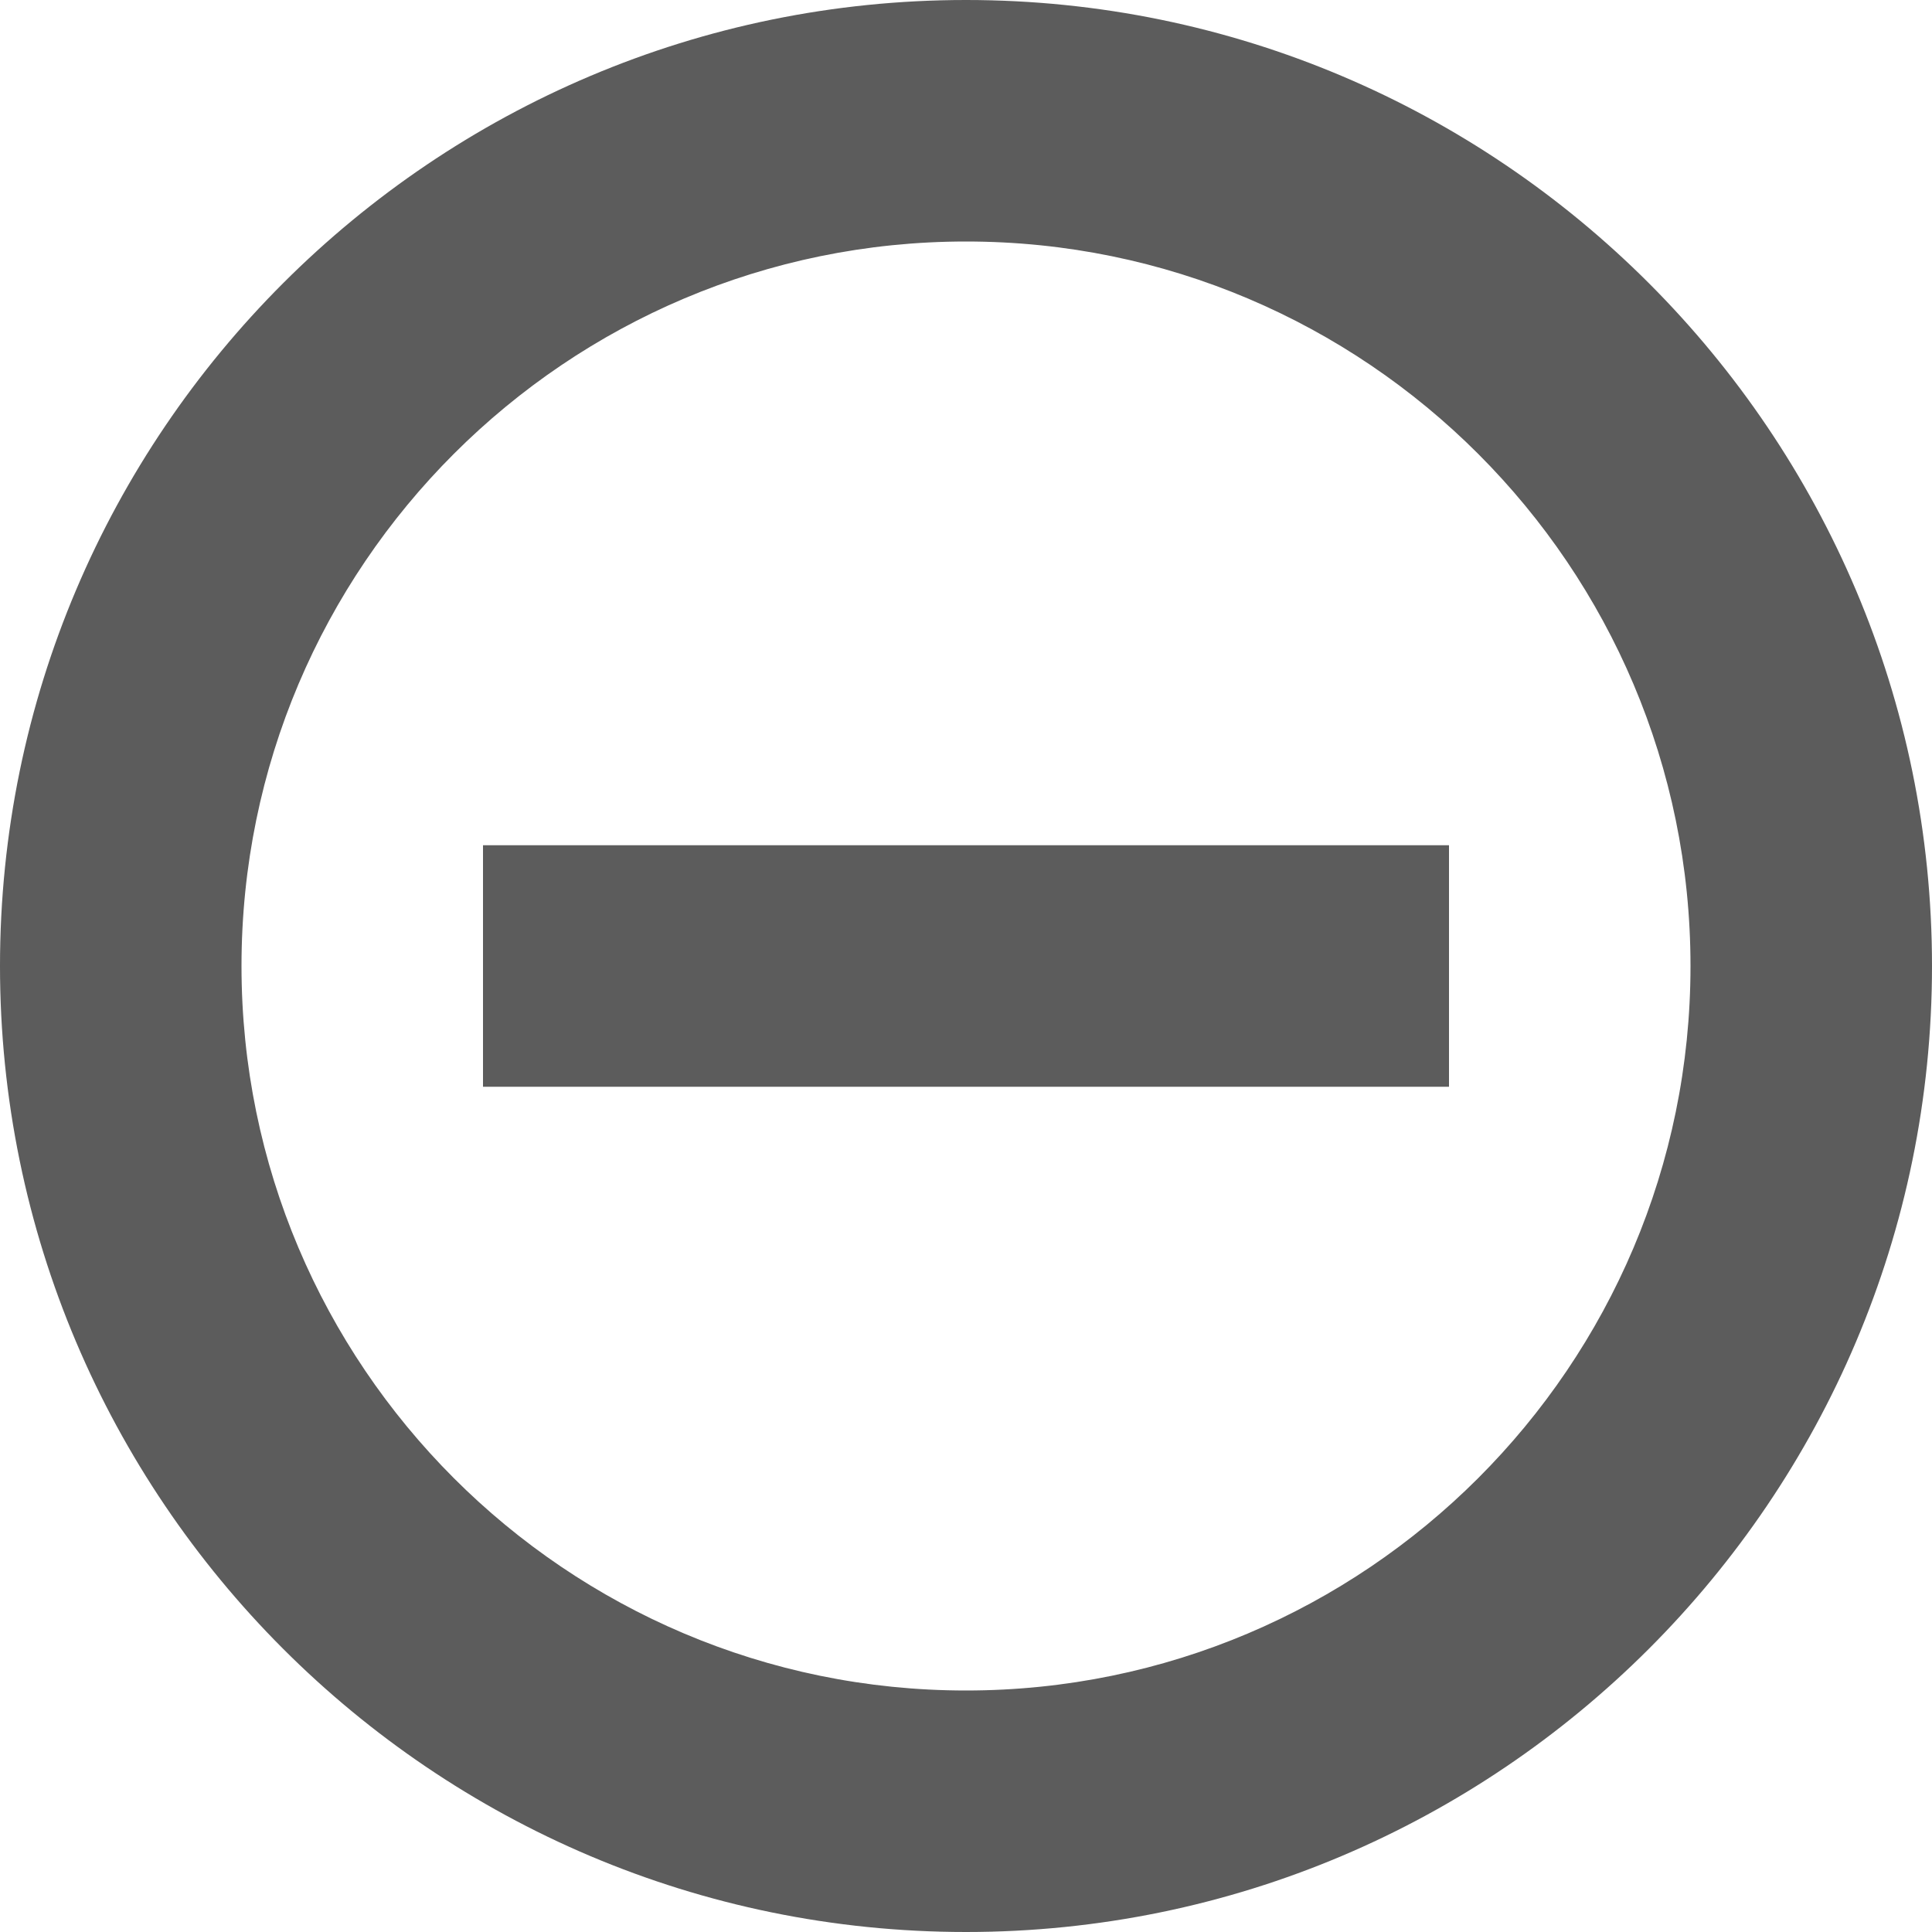
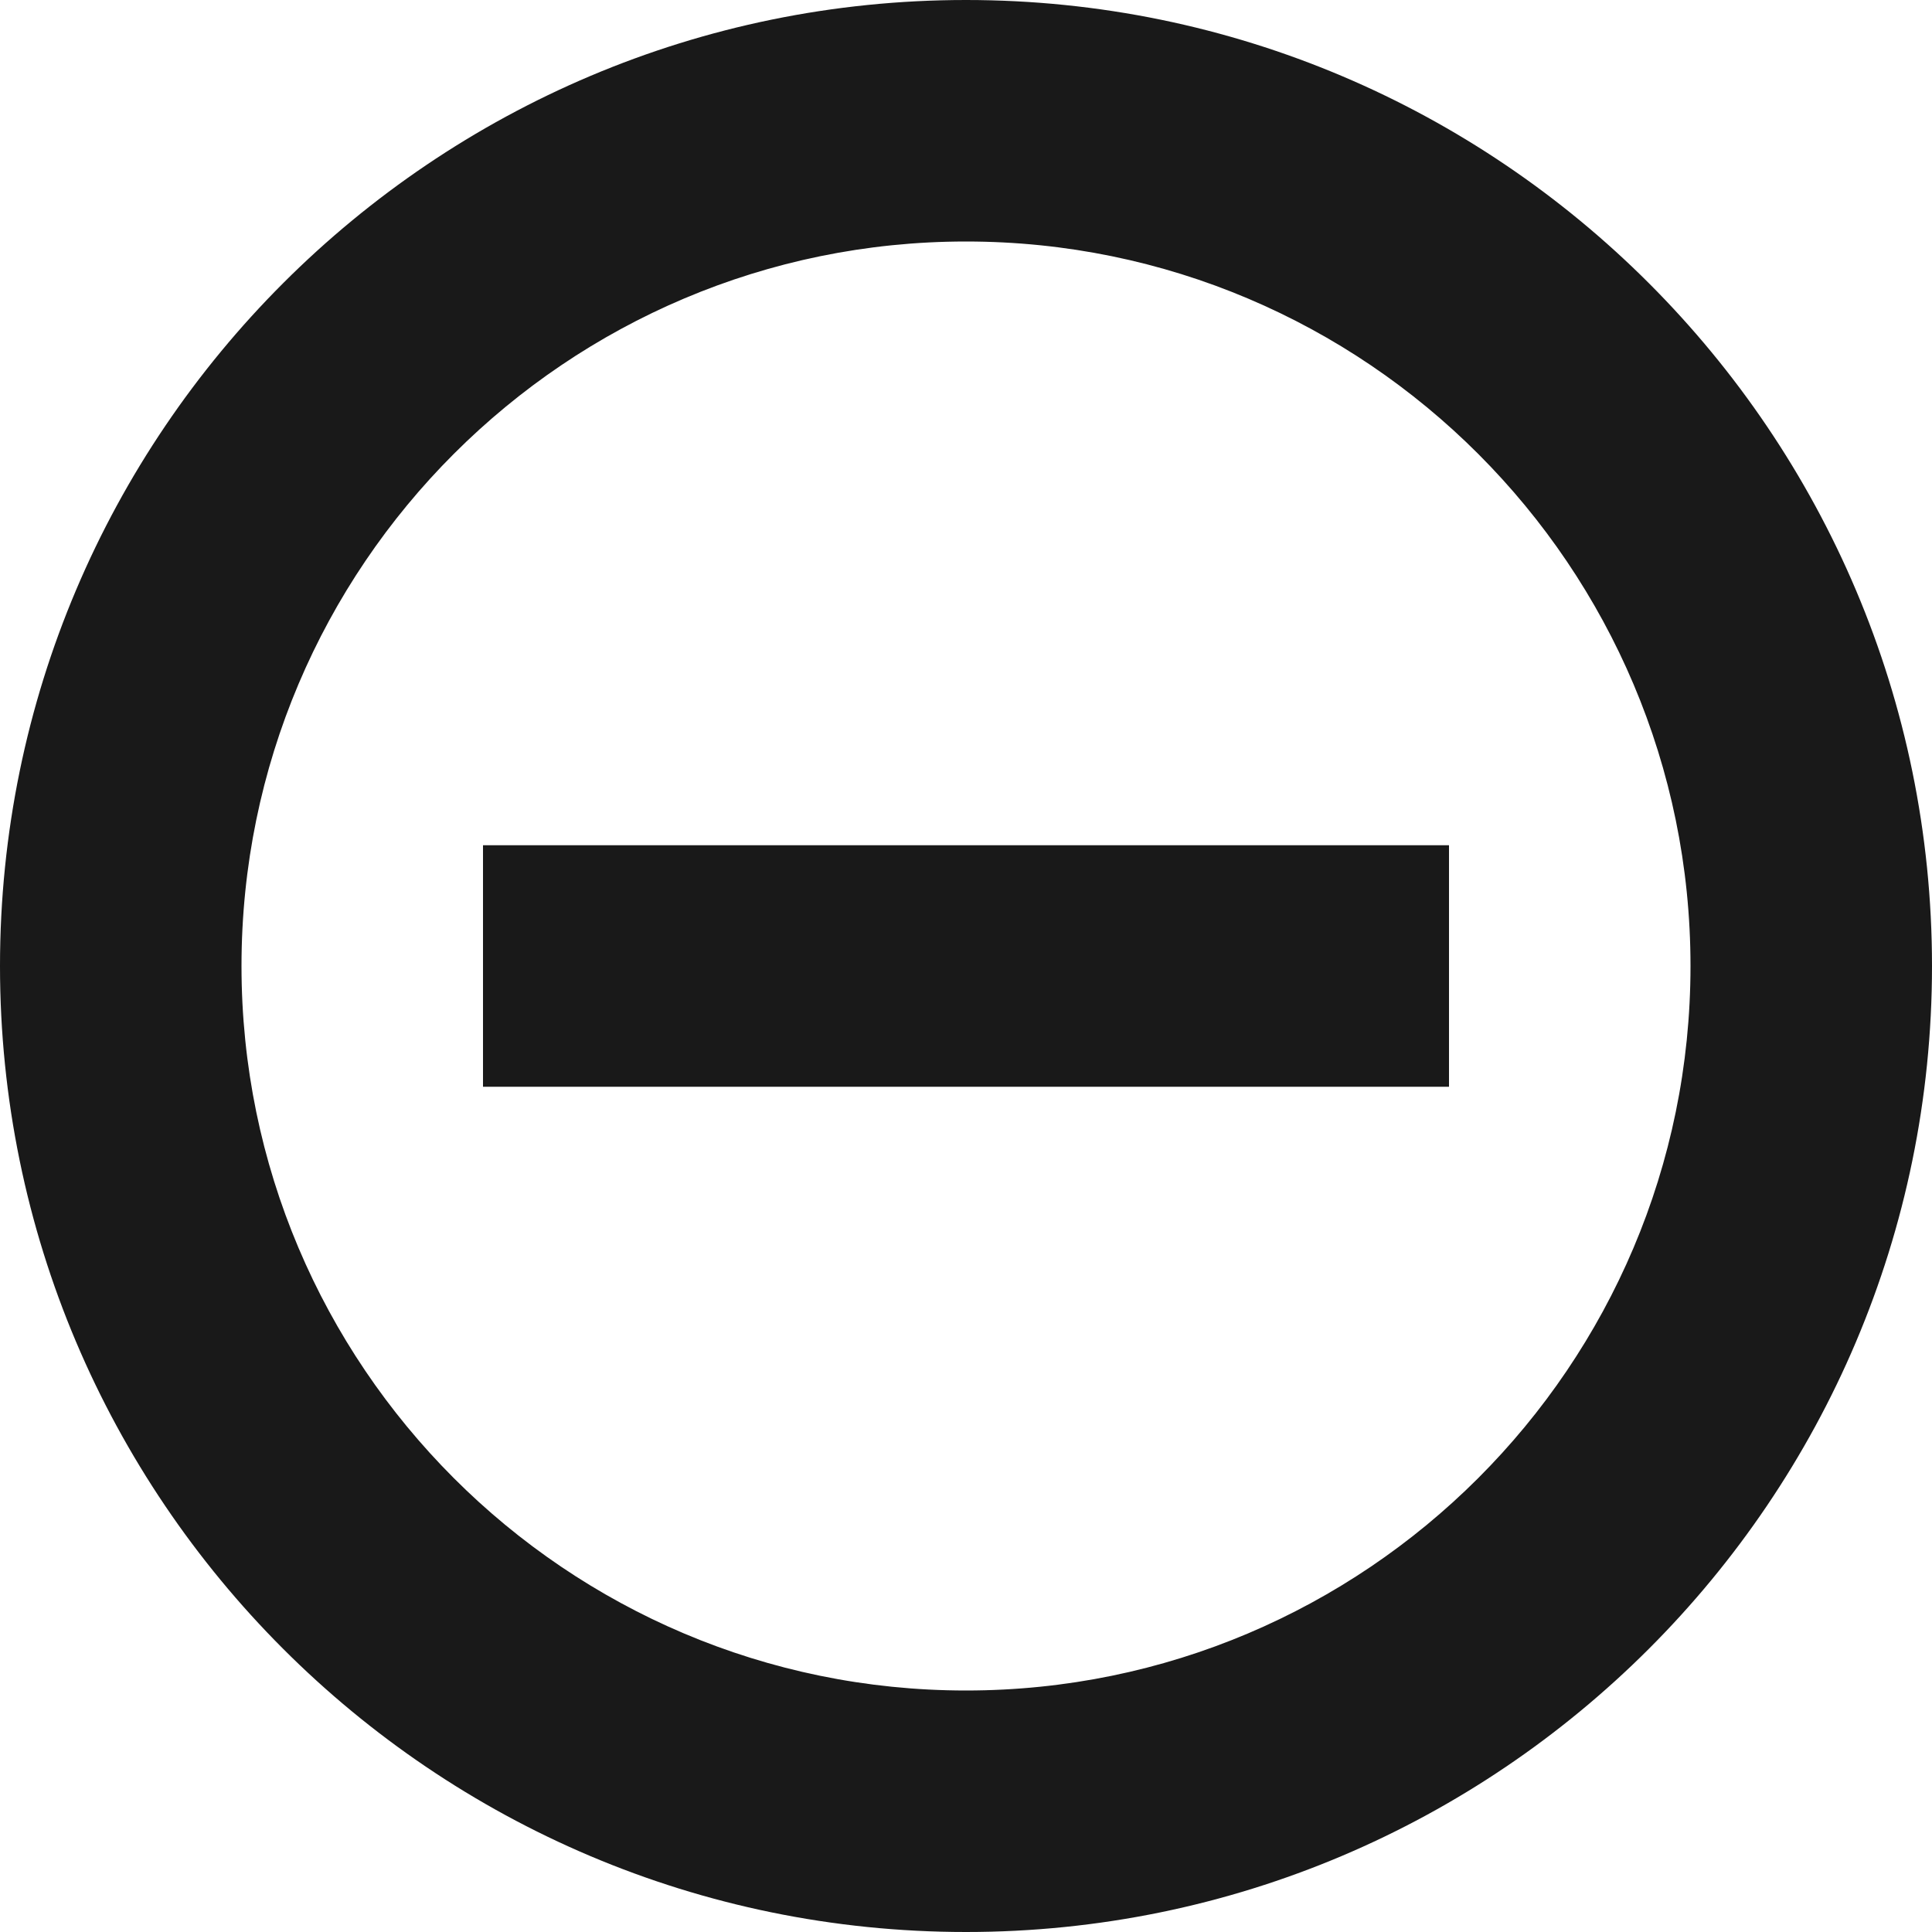
<svg xmlns="http://www.w3.org/2000/svg" width="16px" height="16px" viewBox="0 0 16 16" version="1.1">
-   <defs />
-   <g id="x16" stroke="none" stroke-width="1" fill="none" fill-rule="evenodd" transform="translate(-108, -189)" opacity="0.9">
-     <g id="SixteenPixels.Icons" transform="translate(75, 45)" fill="#4A4A4A">
+   <g id="x16" stroke="none" stroke-width="1" fill-rule="evenodd" transform="translate(-108, -189)" opacity="0.9">
+     <g id="SixteenPixels.Icons" transform="translate(75, 45)">
      <g id="Row-4" transform="translate(0, 144)">
        <path d="M33,8 C33,3.582 36.591,0 41,0 C45.418,0 49,3.591 49,8 C49,12.418 45.409,16 41,16 C36.582,16 33,12.409 33,8 Z M35,8 C35,11.307 37.686,14 41,14 C44.307,14 47,11.314 47,8 C47,4.693 44.314,2 41,2 C37.693,2 35,4.686 35,8 Z M37,7 L45,7 L45,9 L37,9 L37,7 Z" id="Minus.Circle.Icon" />
      </g>
    </g>
  </g>
</svg>
